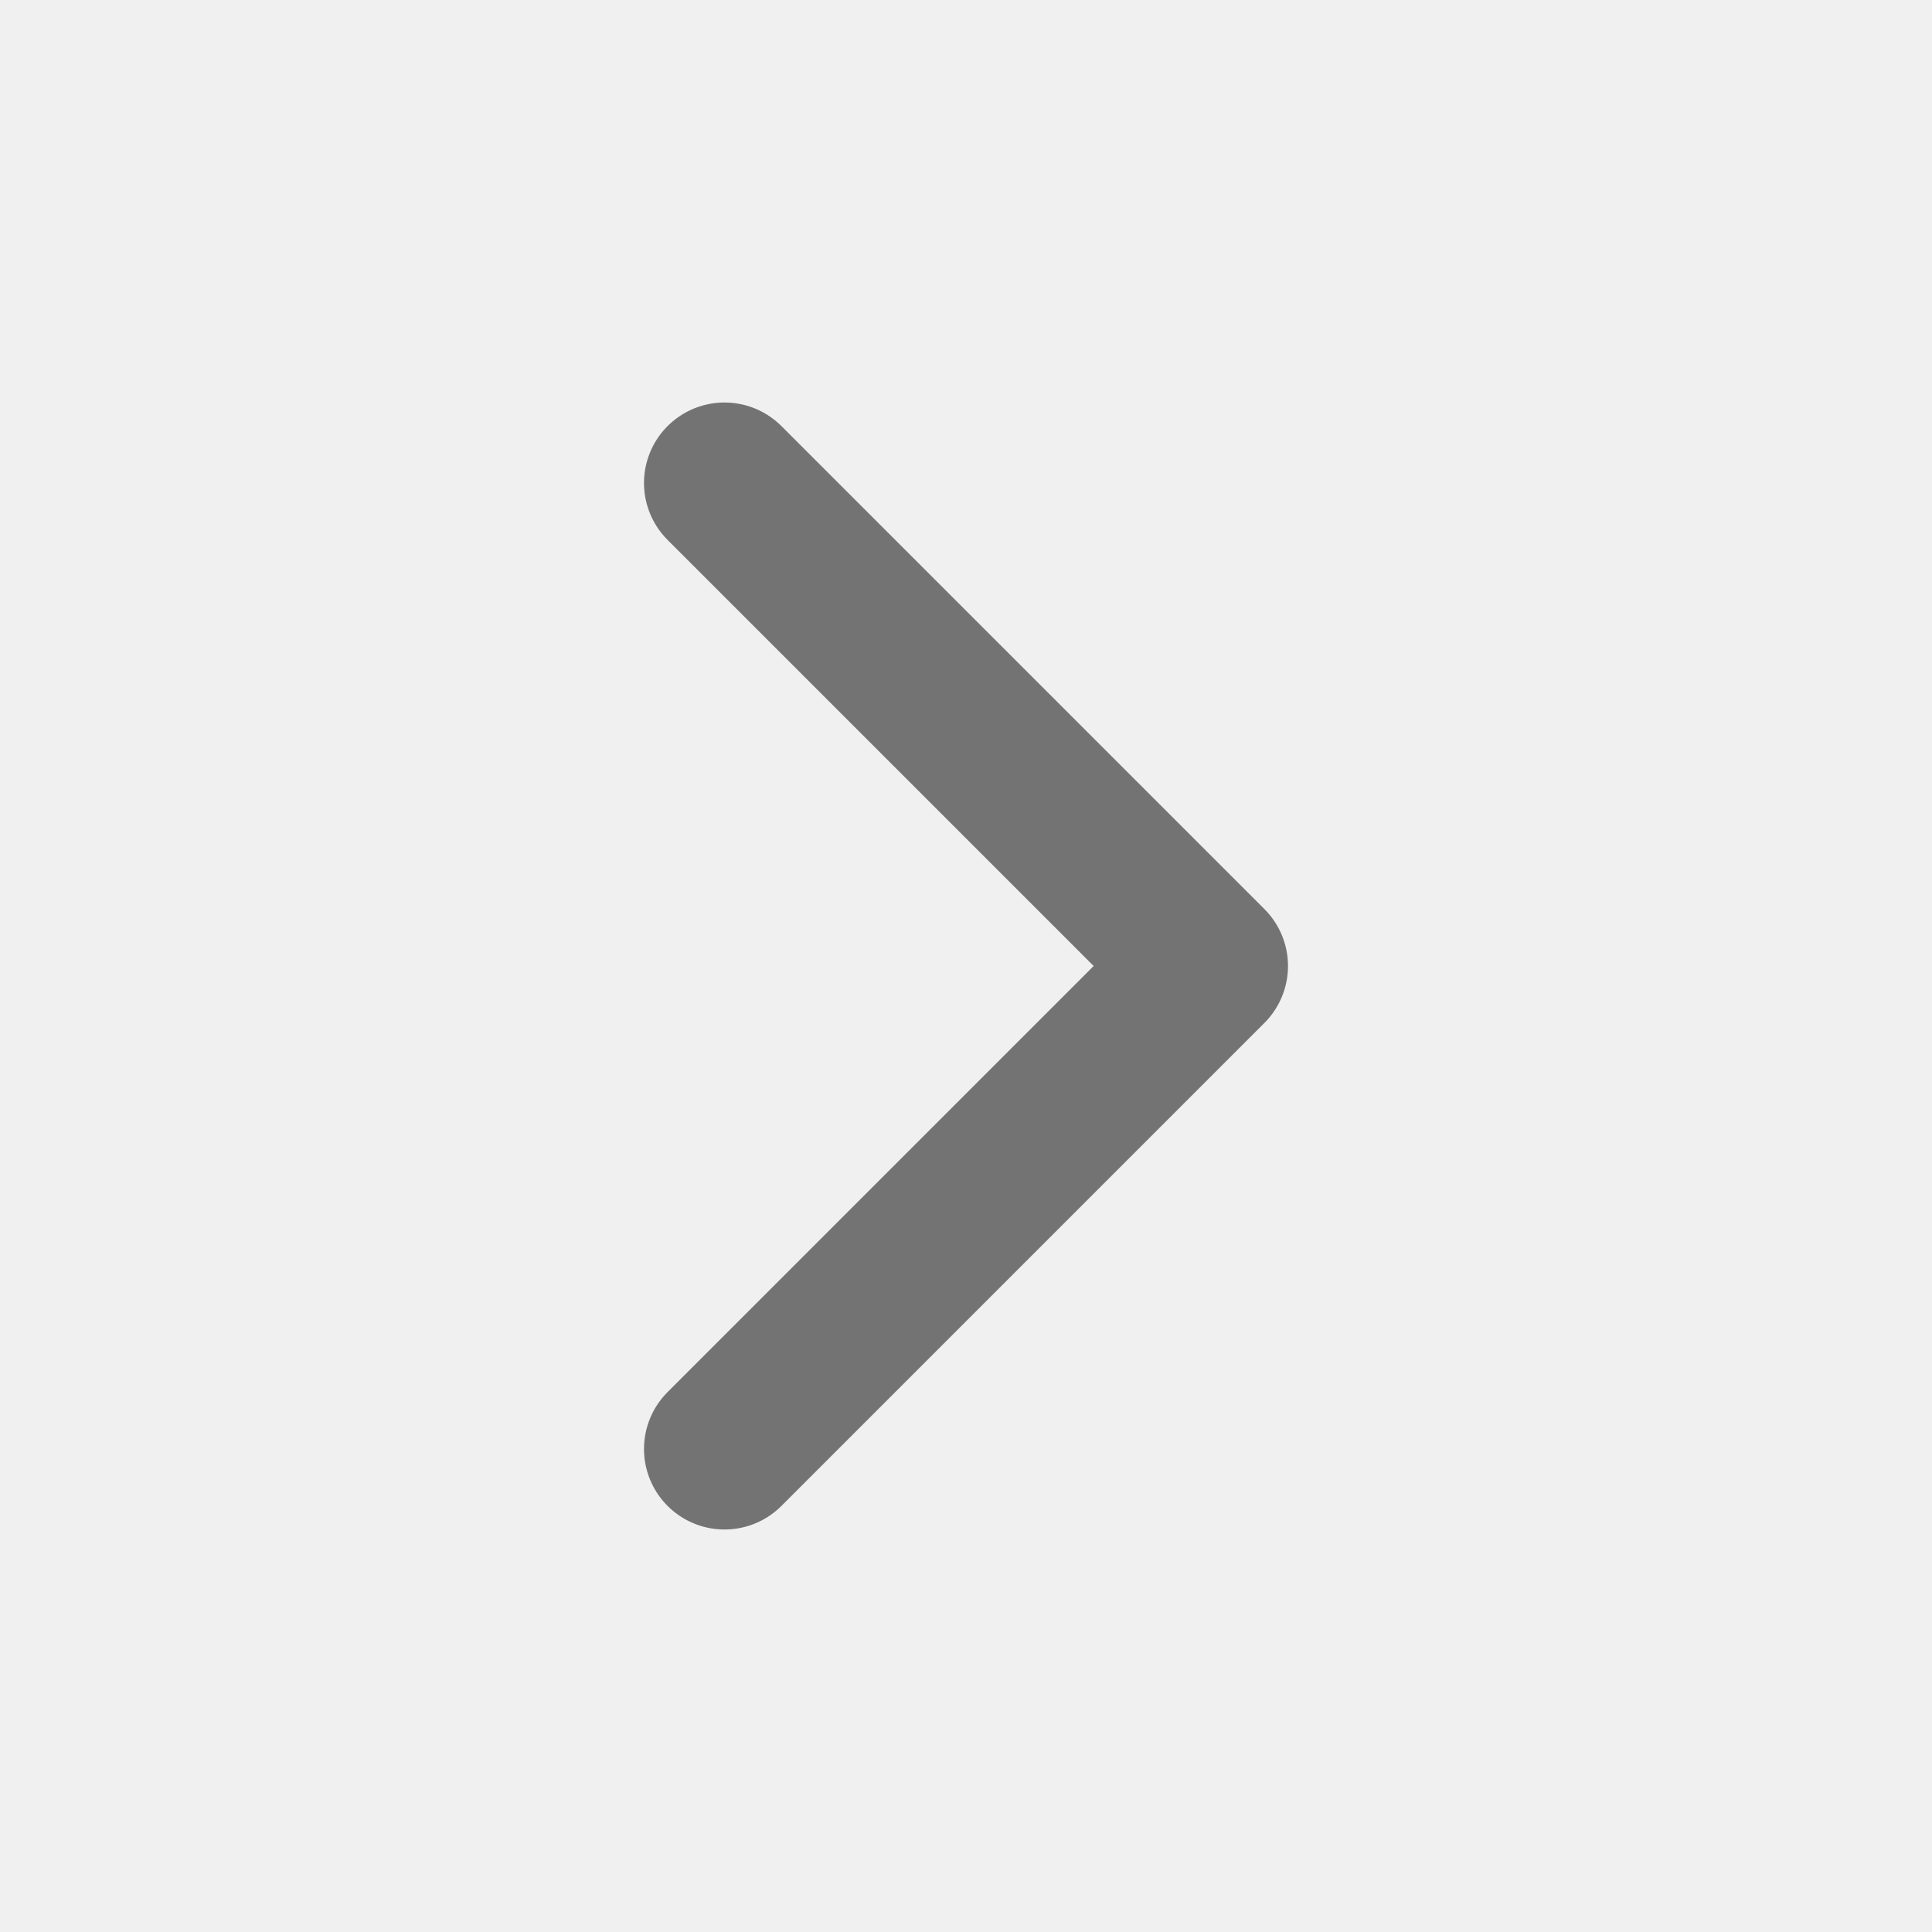
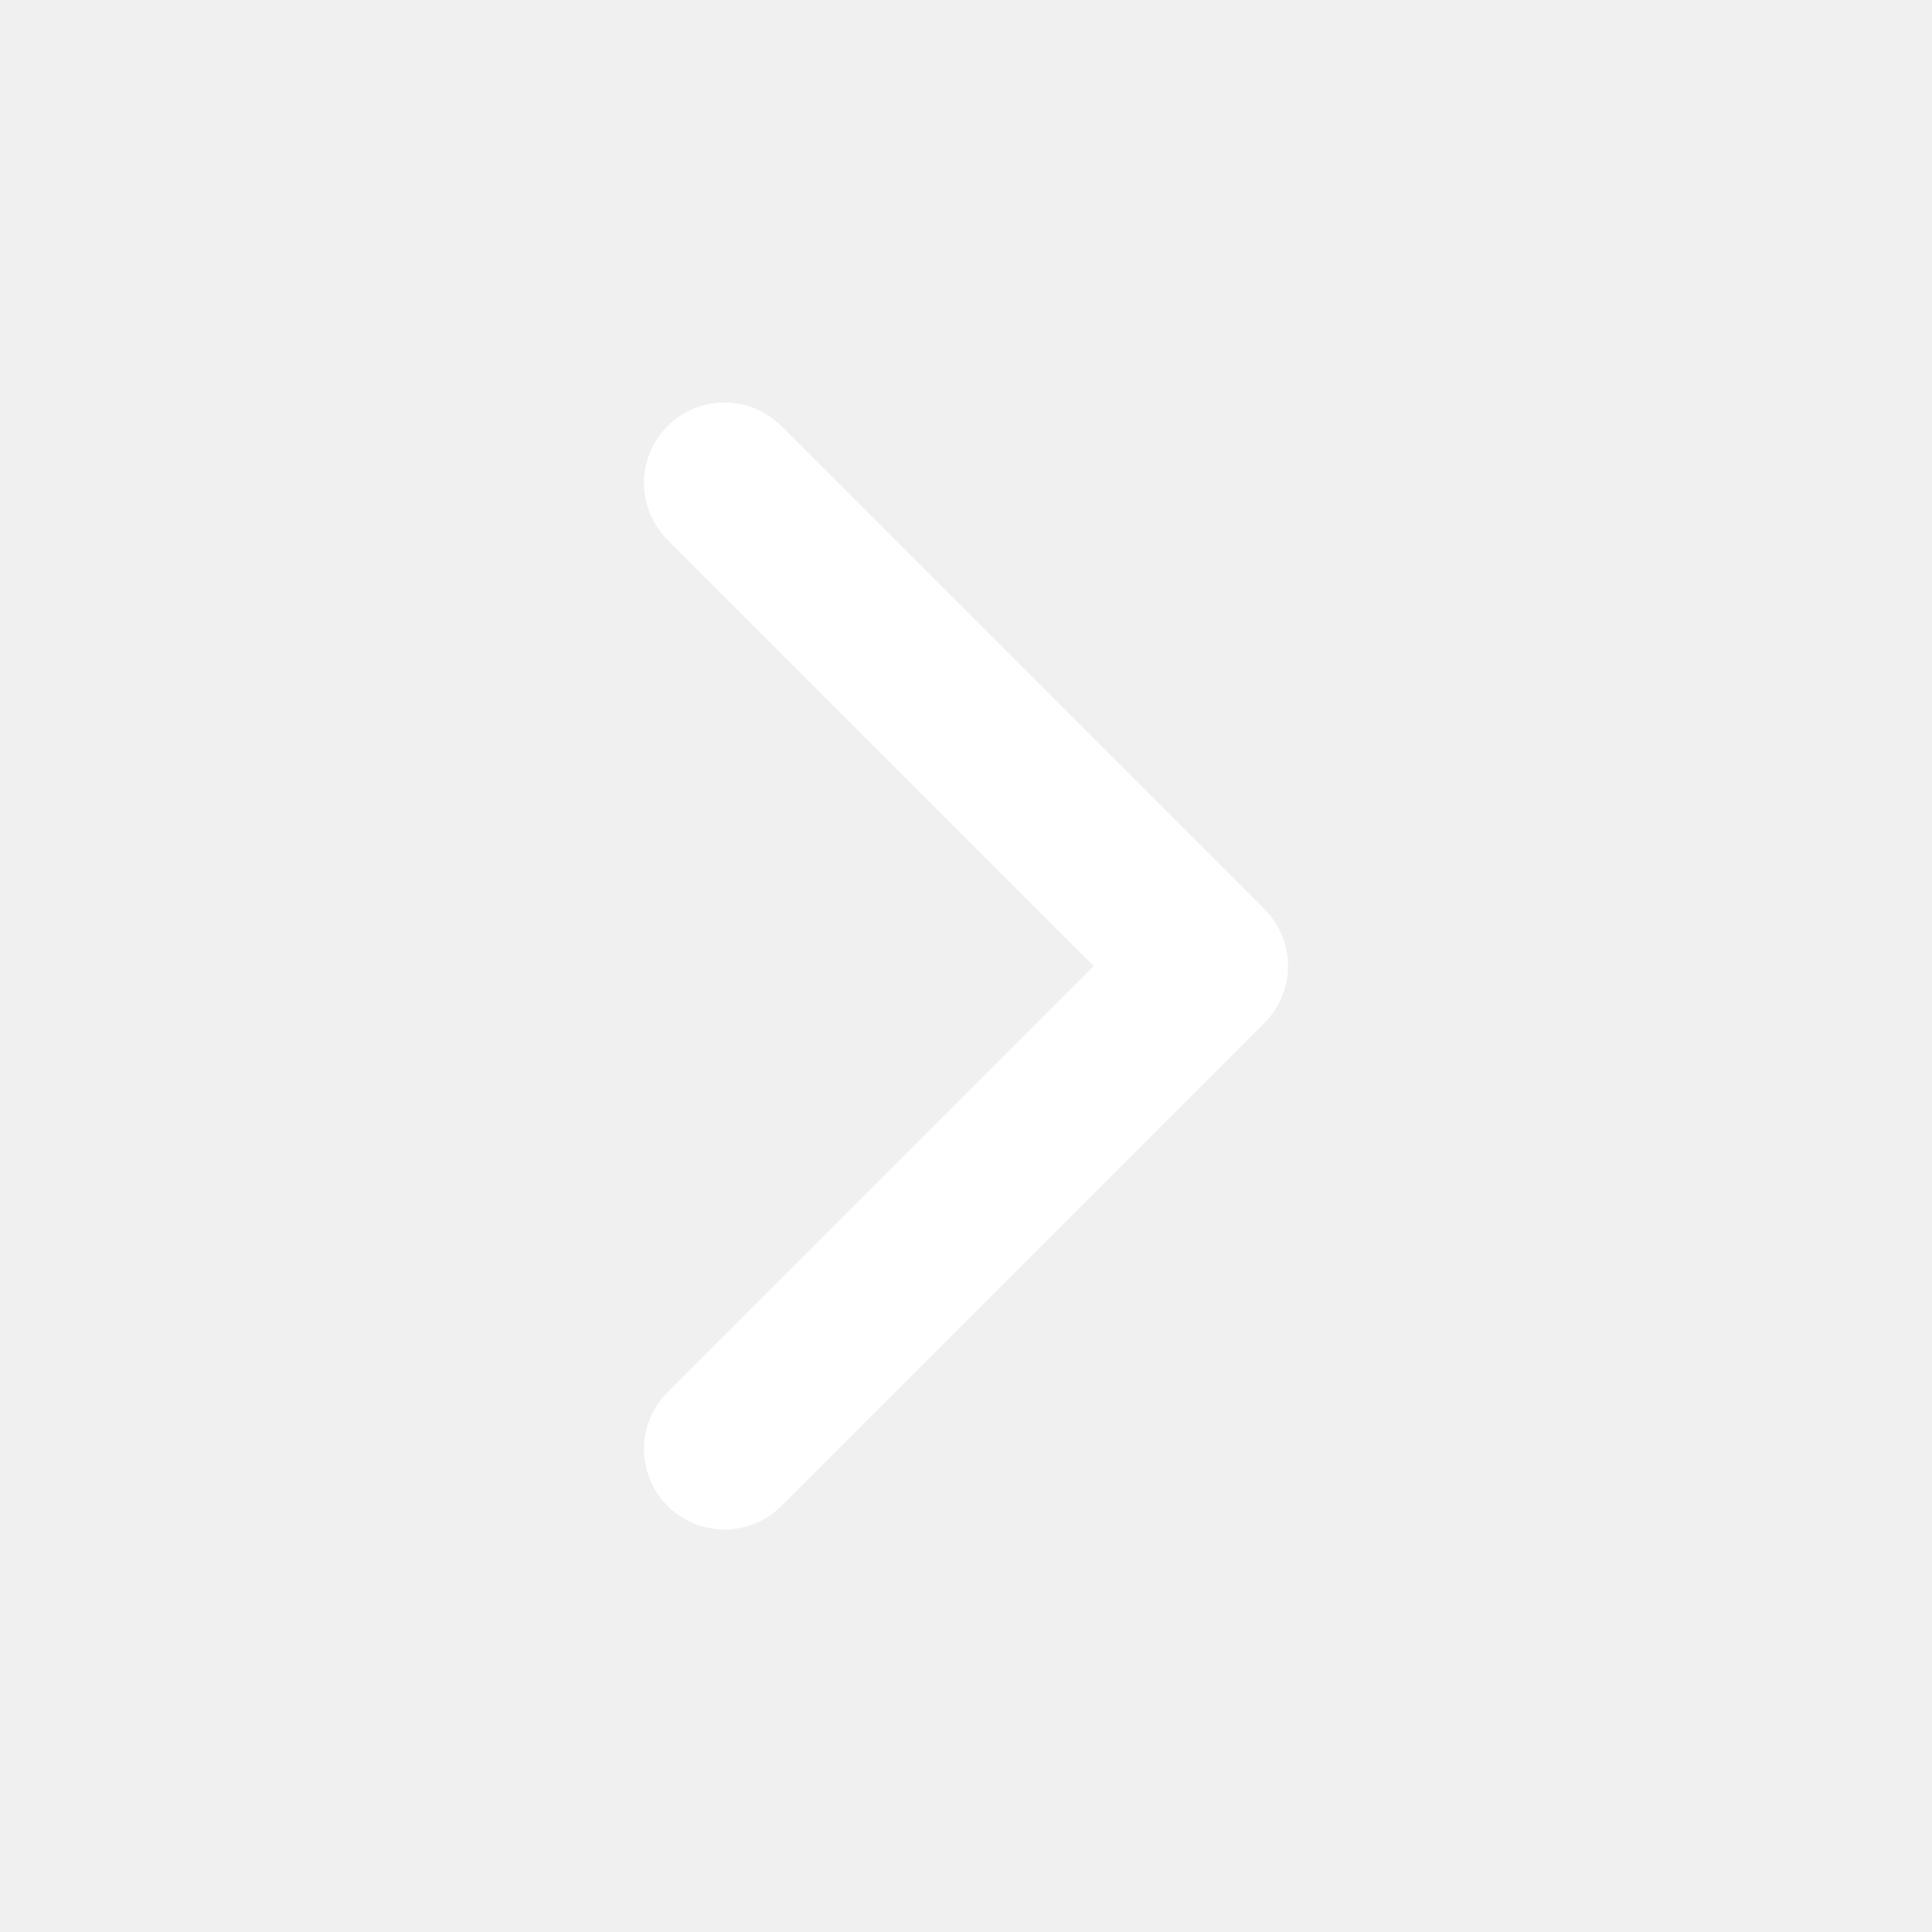
- <svg xmlns="http://www.w3.org/2000/svg" width="24" height="24" viewBox="0 0 24 24" fill="none" stroke="#737373" stroke-width="2" stroke-linecap="round" stroke-linejoin="round" class="feather feather-chevron-right">
+ <svg xmlns="http://www.w3.org/2000/svg" width="24" height="24" viewBox="0 0 24 24" fill="none" stroke="#ffffff" stroke-width="2" stroke-linecap="round" stroke-linejoin="round" class="feather feather-chevron-right">
  <polyline points="9 18 15 12 9 6" />
</svg>
